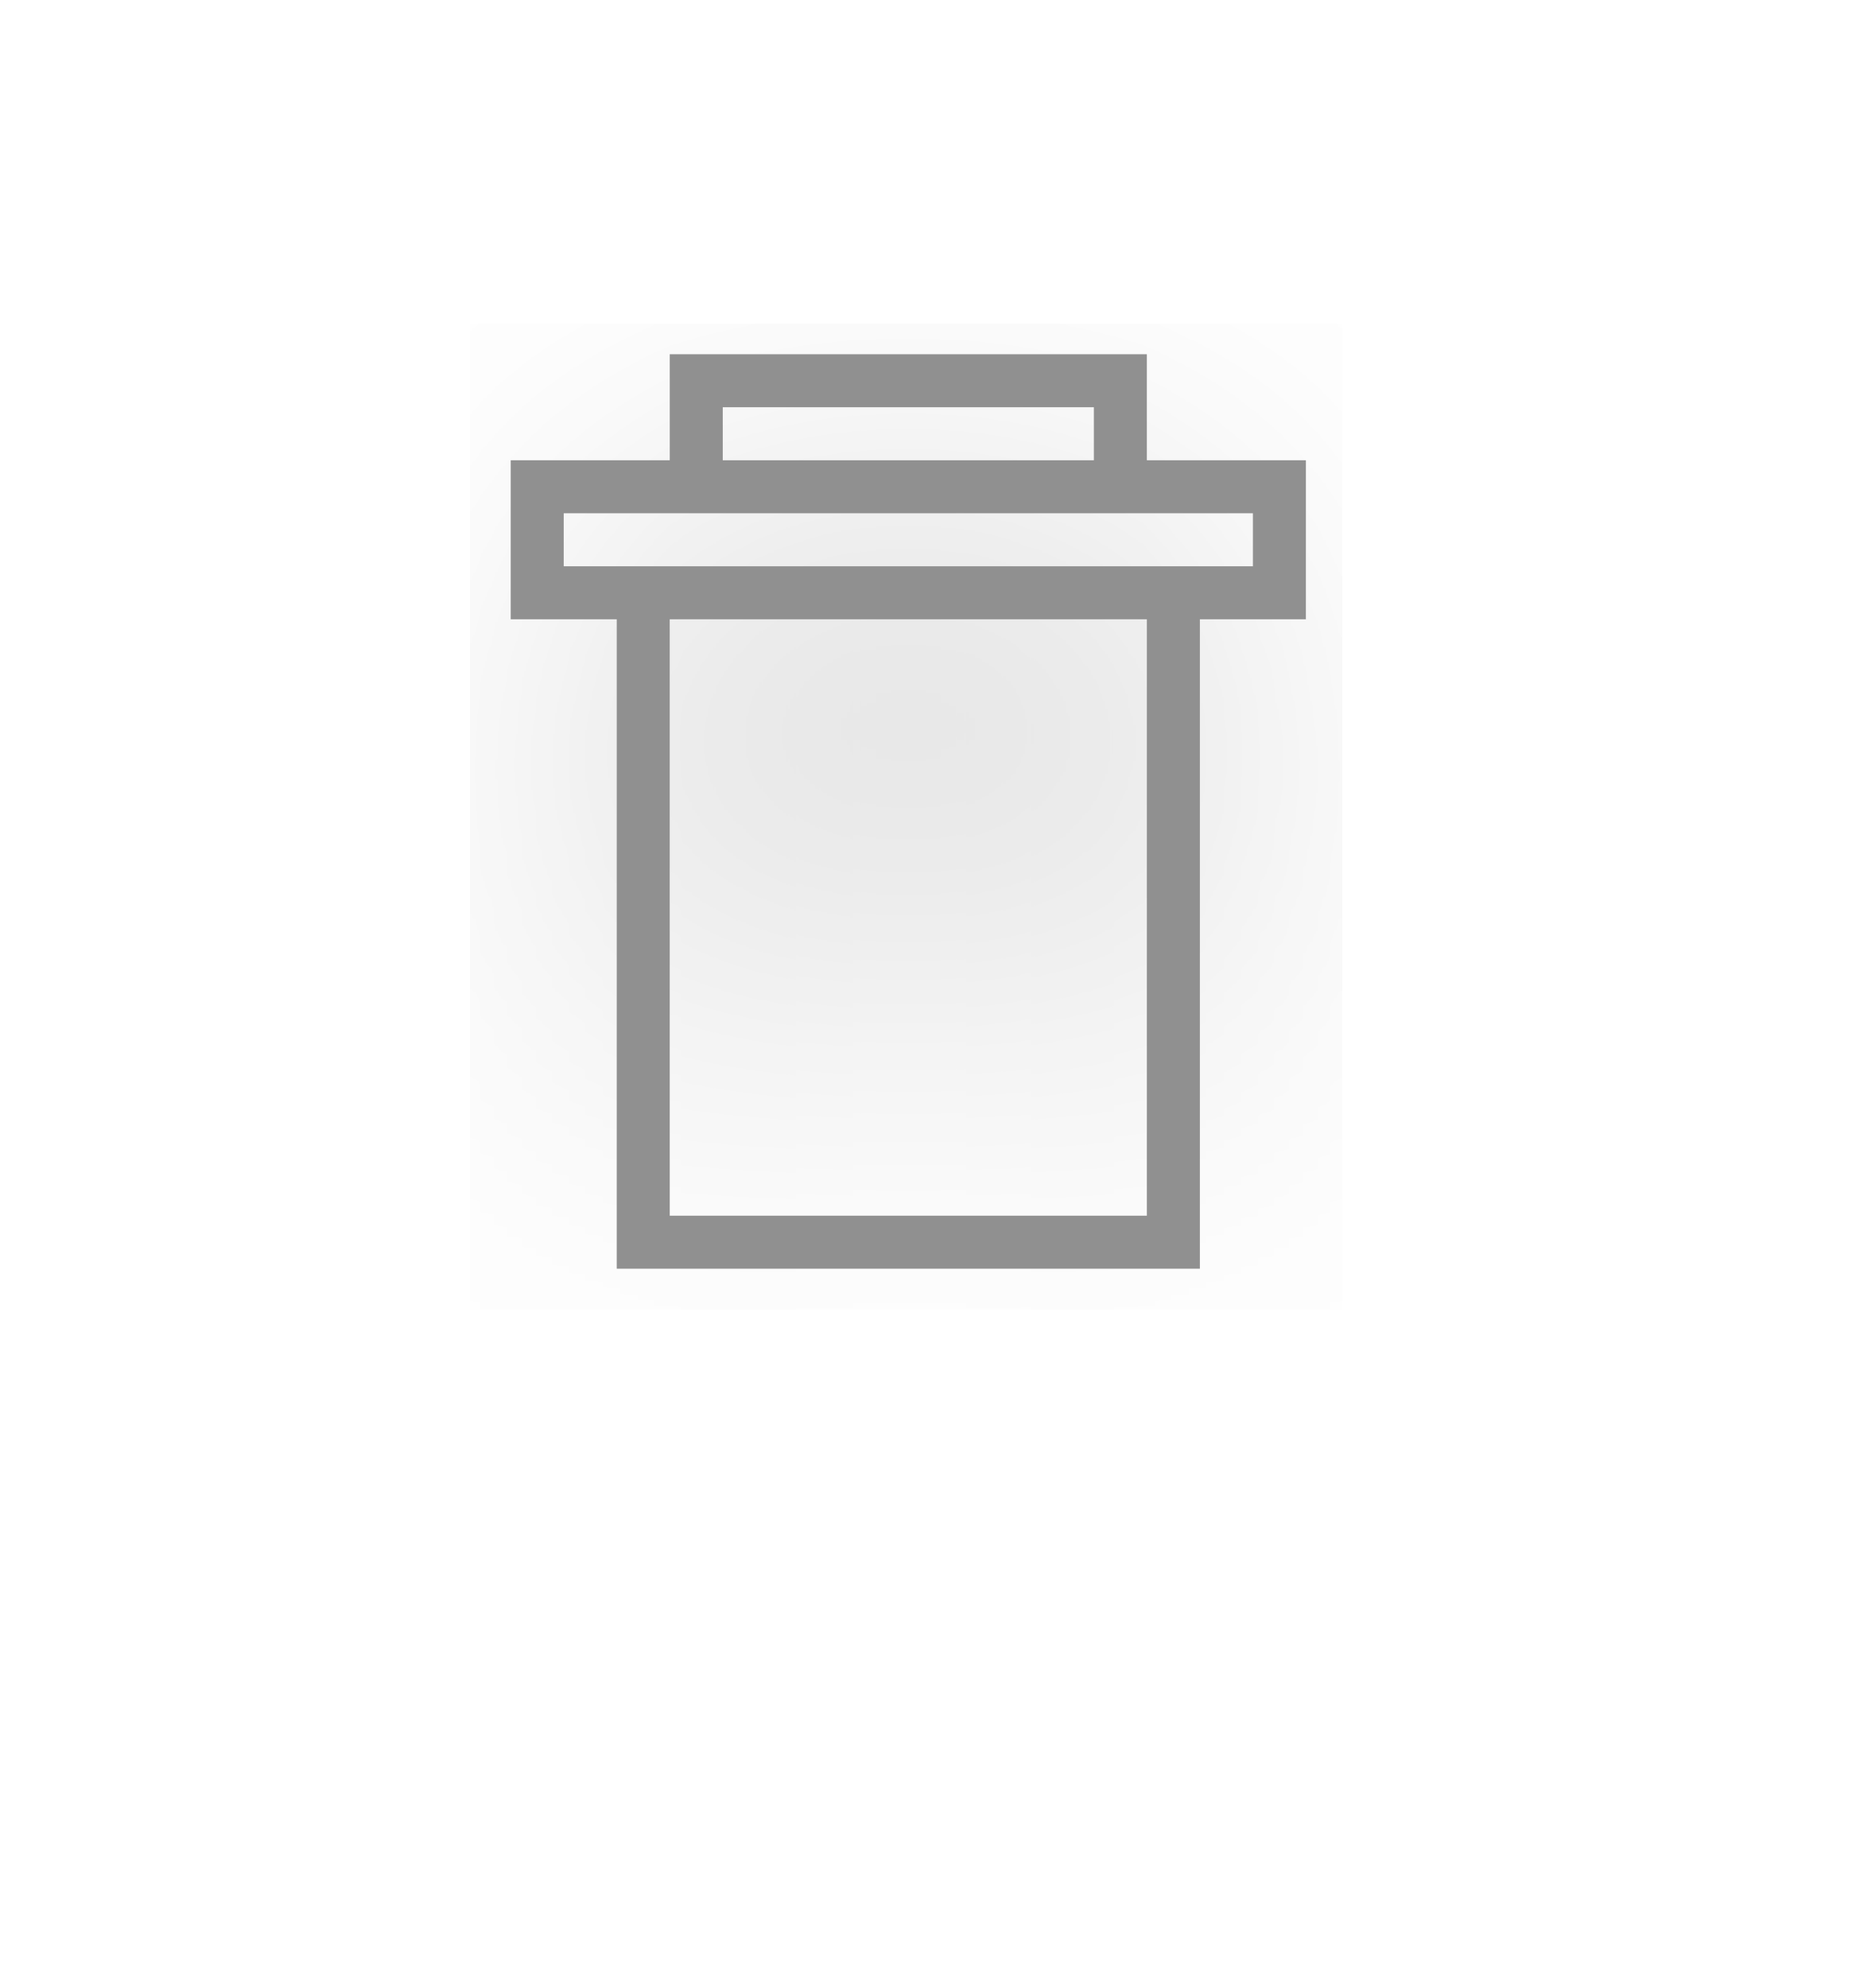
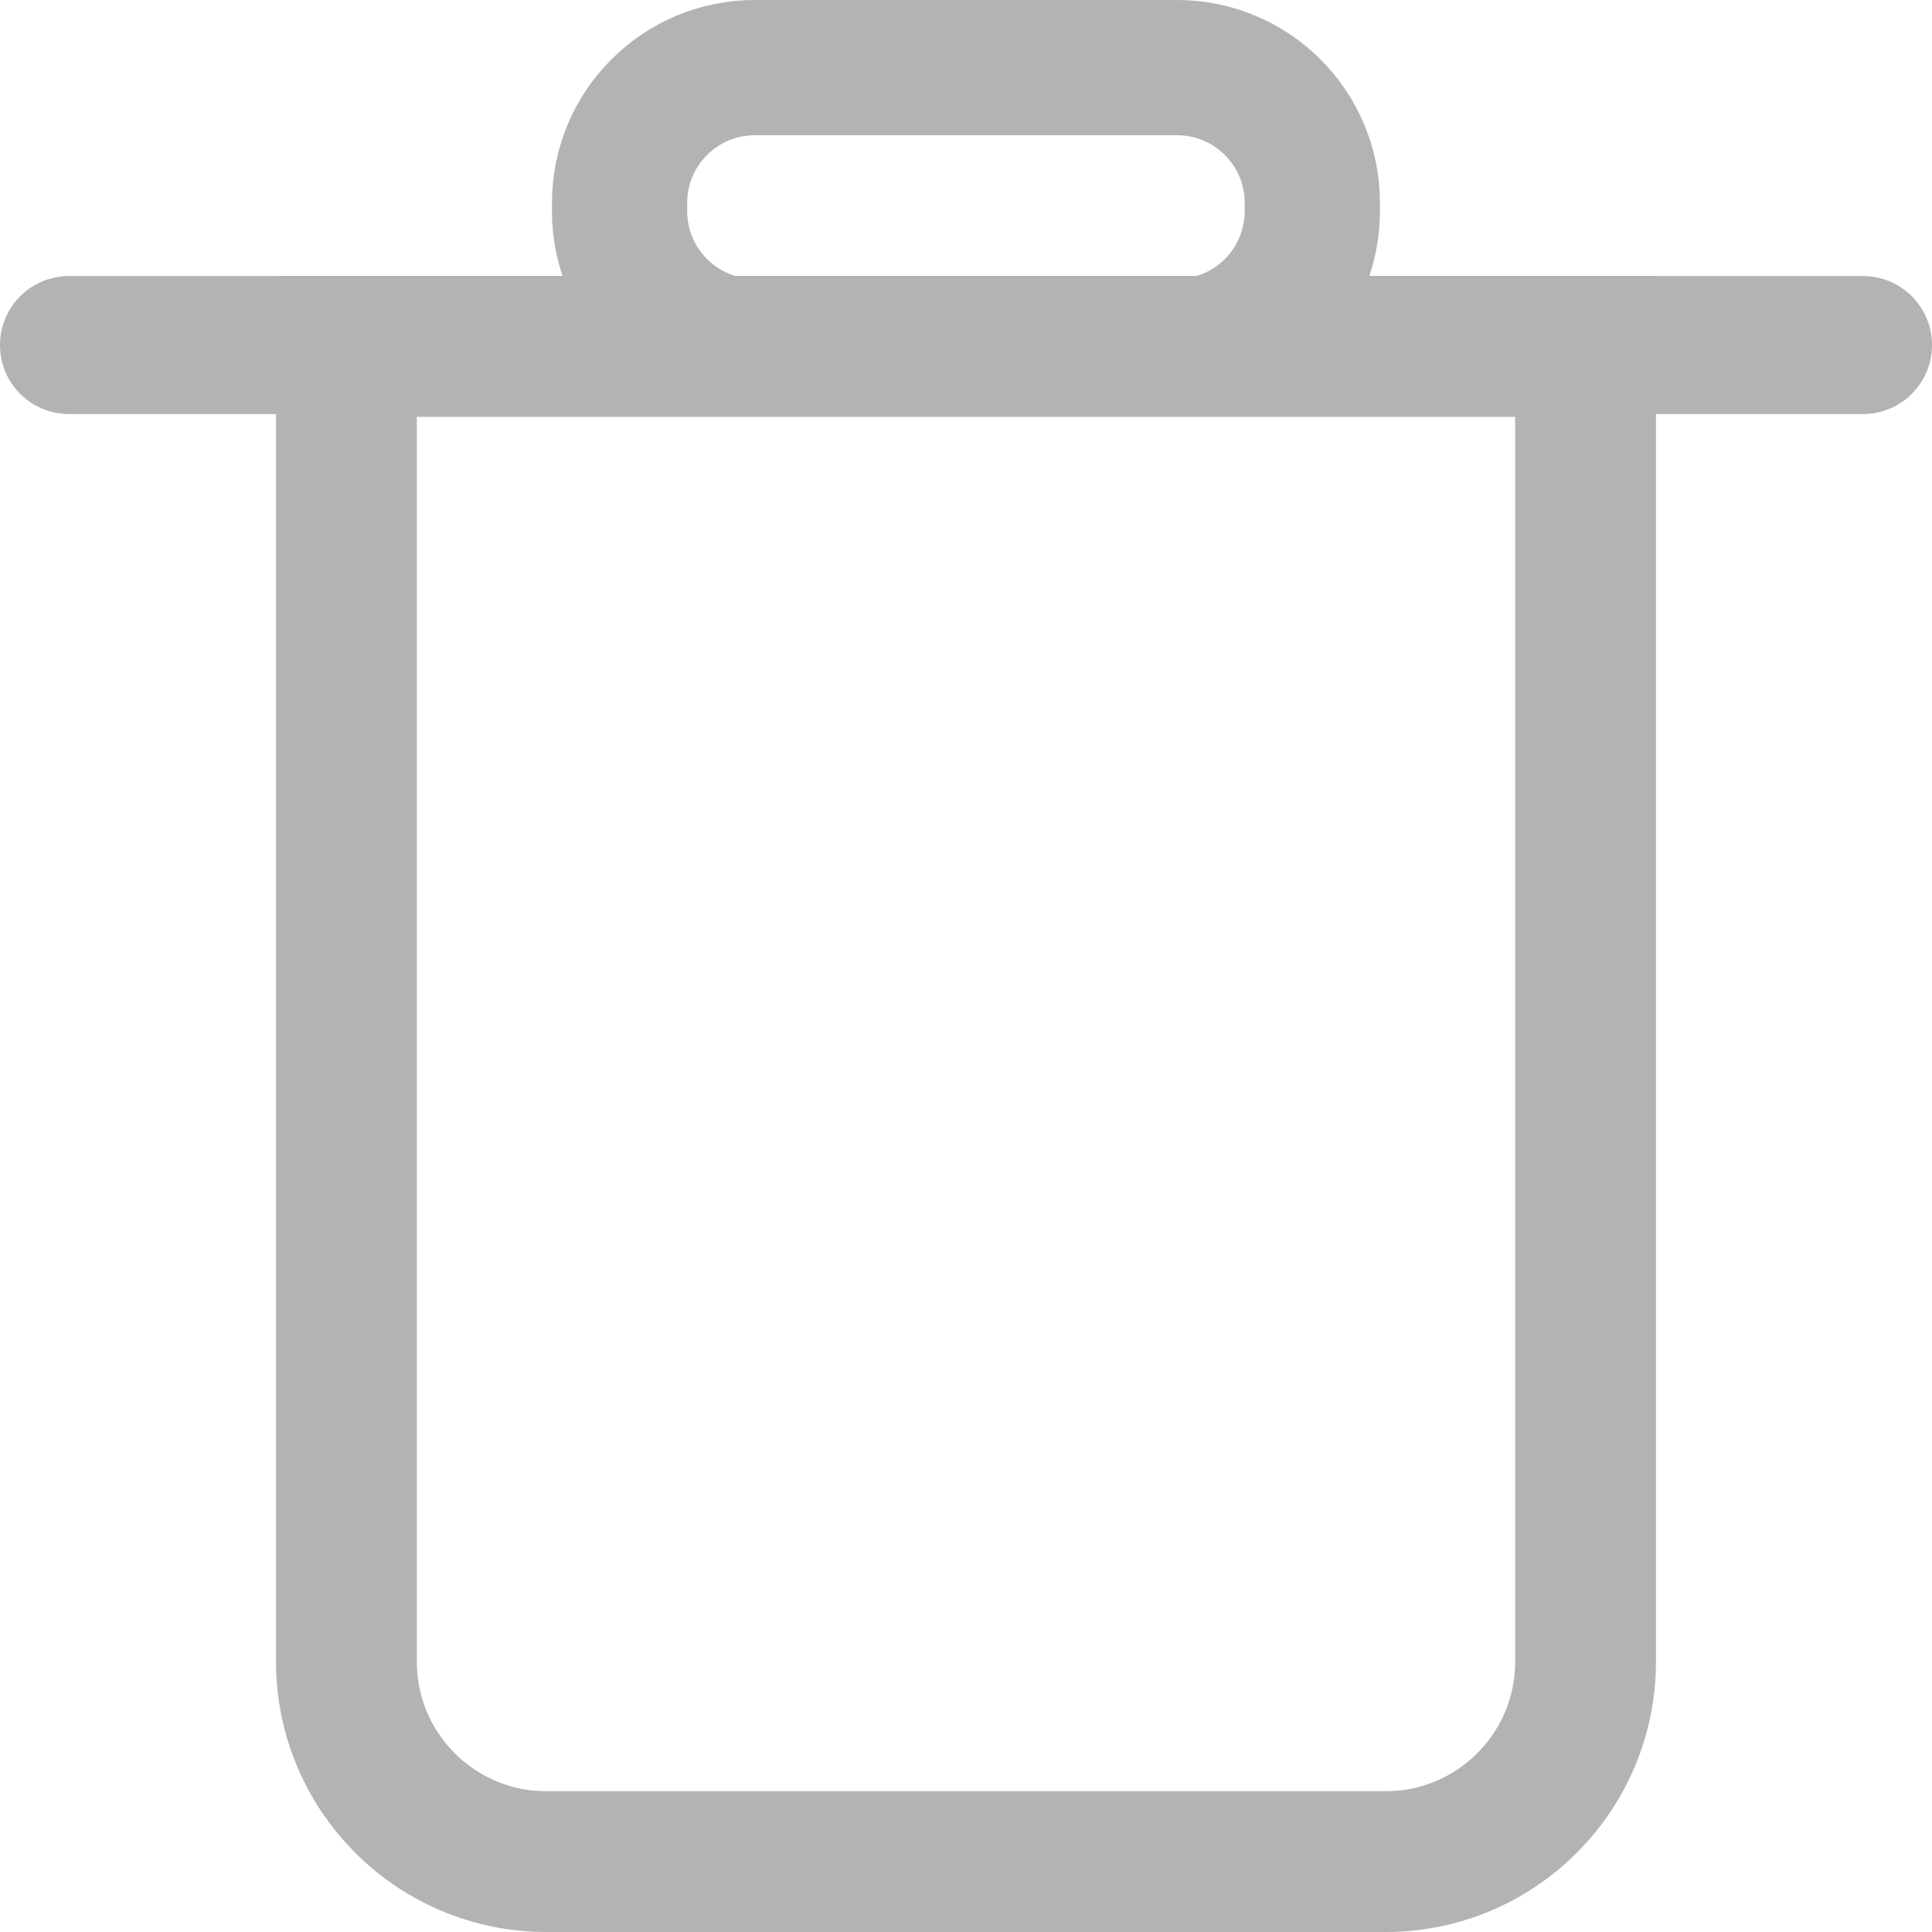
- <svg xmlns="http://www.w3.org/2000/svg" width="28px" height="30px" viewBox="0 0 28 30" version="1.1">
-   <defs>
-     <filter x="-5.1%" y="-3.3%" width="109.6%" height="107.7%" filterUnits="objectBoundingBox" id="filter-1">
-       <feOffset dx="0" dy="3" in="SourceAlpha" result="shadowOffsetOuter1" />
-       <feGaussianBlur stdDeviation="4" in="shadowOffsetOuter1" result="shadowBlurOuter1" />
-       <feColorMatrix values="0 0 0 0 0   0 0 0 0 0   0 0 0 0 0  0 0 0 0.3 0" type="matrix" in="shadowBlurOuter1" result="shadowMatrixOuter1" />
-       <feMerge>
-         <feMergeNode in="shadowMatrixOuter1" />
-         <feMergeNode in="SourceGraphic" />
-       </feMerge>
-     </filter>
-   </defs>
-   <g id="Page-1" stroke="none" stroke-width="1" fill="none" fill-rule="evenodd">
-     <g id="2_Black-Friday_offers-Copy-36" transform="translate(-1166, -932)" fill="#909090" fill-rule="nonzero">
-       <g id="Group" filter="url(#filter-1)" transform="translate(945, 918.5061)">
-         <g id="trash-visit-copy-4" transform="translate(228.2068, 18.13941)">
-           <path d="M2.9,0.7 L10.1,0.7 L10.1,2.3 L12.5,2.3 L12.5,4.7 L10.9,4.7 L10.9,14.5 L2.1,14.5 L2.1,4.7 L0.5,4.7 L0.5,2.3 L2.9,2.3 L2.9,0.7 Z M1.3,3.9 L11.7,3.9 L11.7,3.1 L1.3,3.1 L1.3,3.9 Z M3.7,2.3 L9.3,2.3 L9.3,1.5 L3.7,1.5 L3.7,2.3 Z M2.9,13.7 L10.1,13.7 L10.1,4.7 L2.9,4.7 L2.9,13.7 Z" id="Rectangle-39-Copy-6" />
+ <svg xmlns="http://www.w3.org/2000/svg" width="16px" height="16px" viewBox="0 0 16 16" version="1.1">
+   <g id="New-Offer" stroke="none" stroke-width="1" fill="none" fill-rule="evenodd">
+     <g id="Group-29" transform="translate(-290, -118)">
+       <g id="Group-25">
+         <g id="Group-49" transform="translate(290, 118)">
+           <path d="M2.869,2.869 L2.869,13.761 C2.869,14.675 3.61,15.417 4.525,15.417 L11.475,15.417 C12.39,15.417 13.131,14.675 13.131,13.761 L13.131,2.869 L2.869,2.869 Z" id="Rectangle" stroke="#B3B3B3" stroke-width="1.166" />
+           <rect id="Rectangle" stroke="#B3B3B3" stroke-width="1.12" x="5.131" y="0.56" width="5.737" height="2.309" rx="1.12" />
+           <rect id="Rectangle" fill="#B3B3B3" x="0" y="2.286" width="16" height="1.143" rx="0.571" />
        </g>
      </g>
    </g>
  </g>
</svg>
